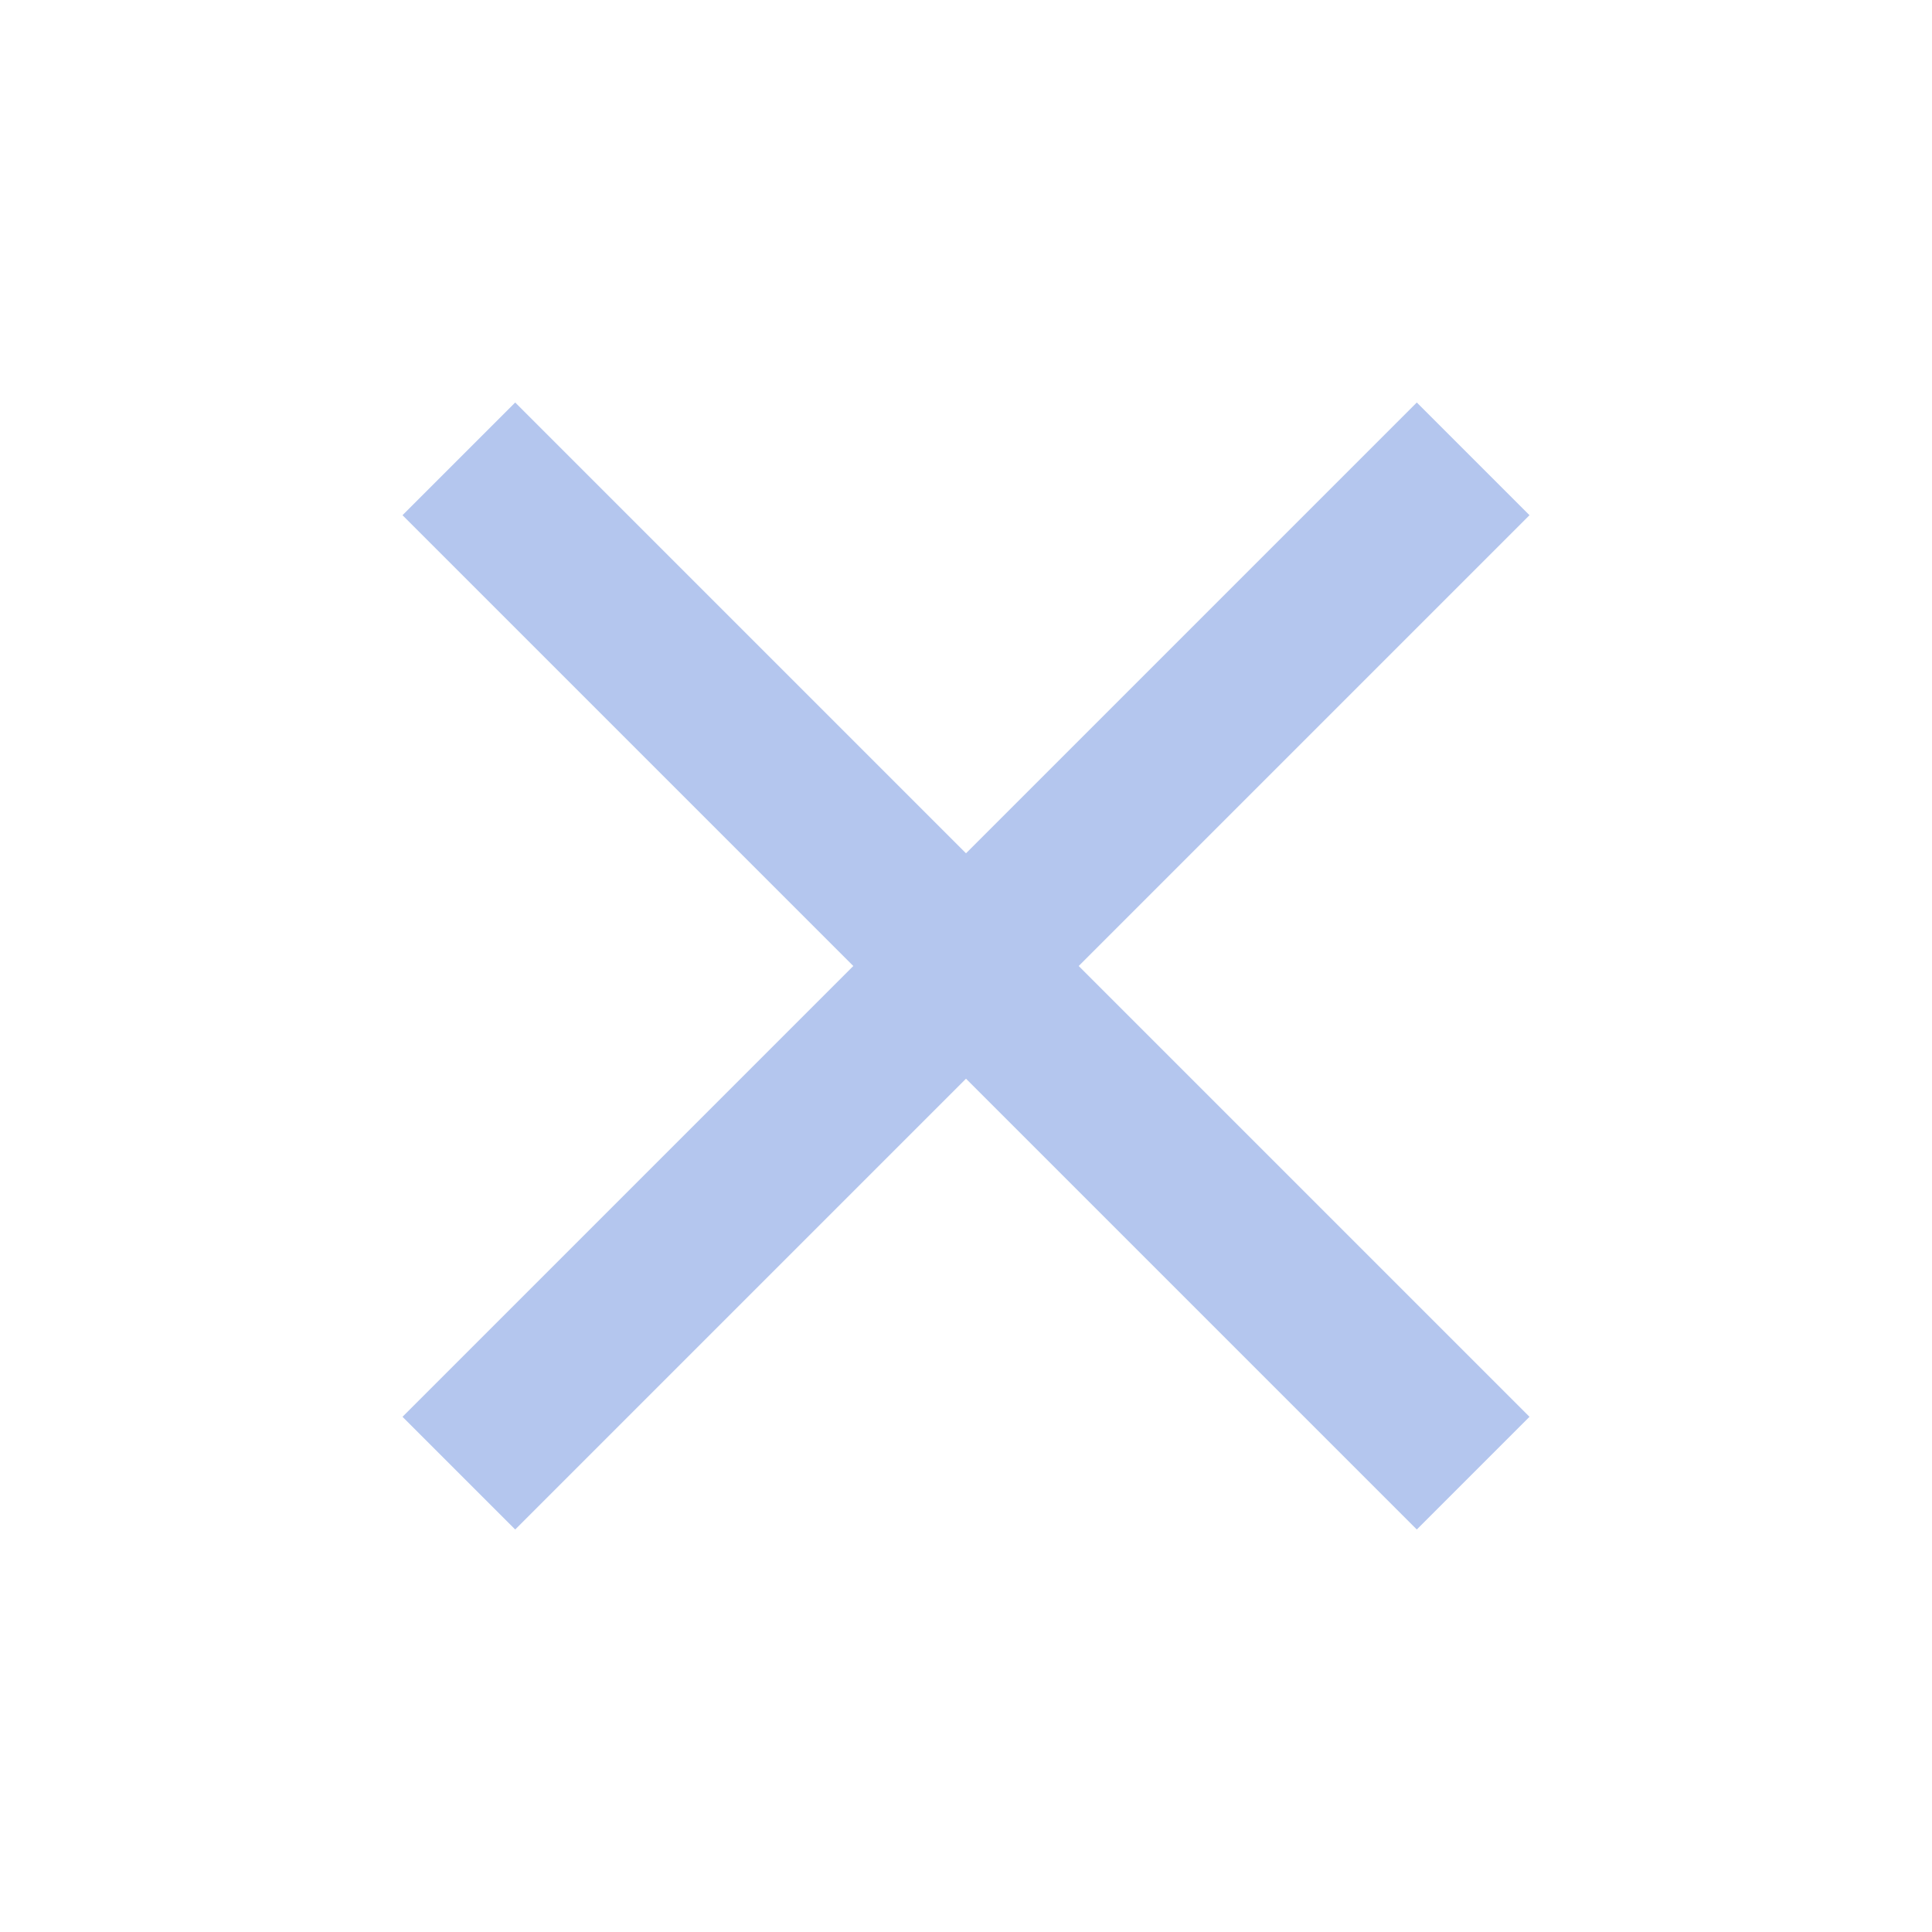
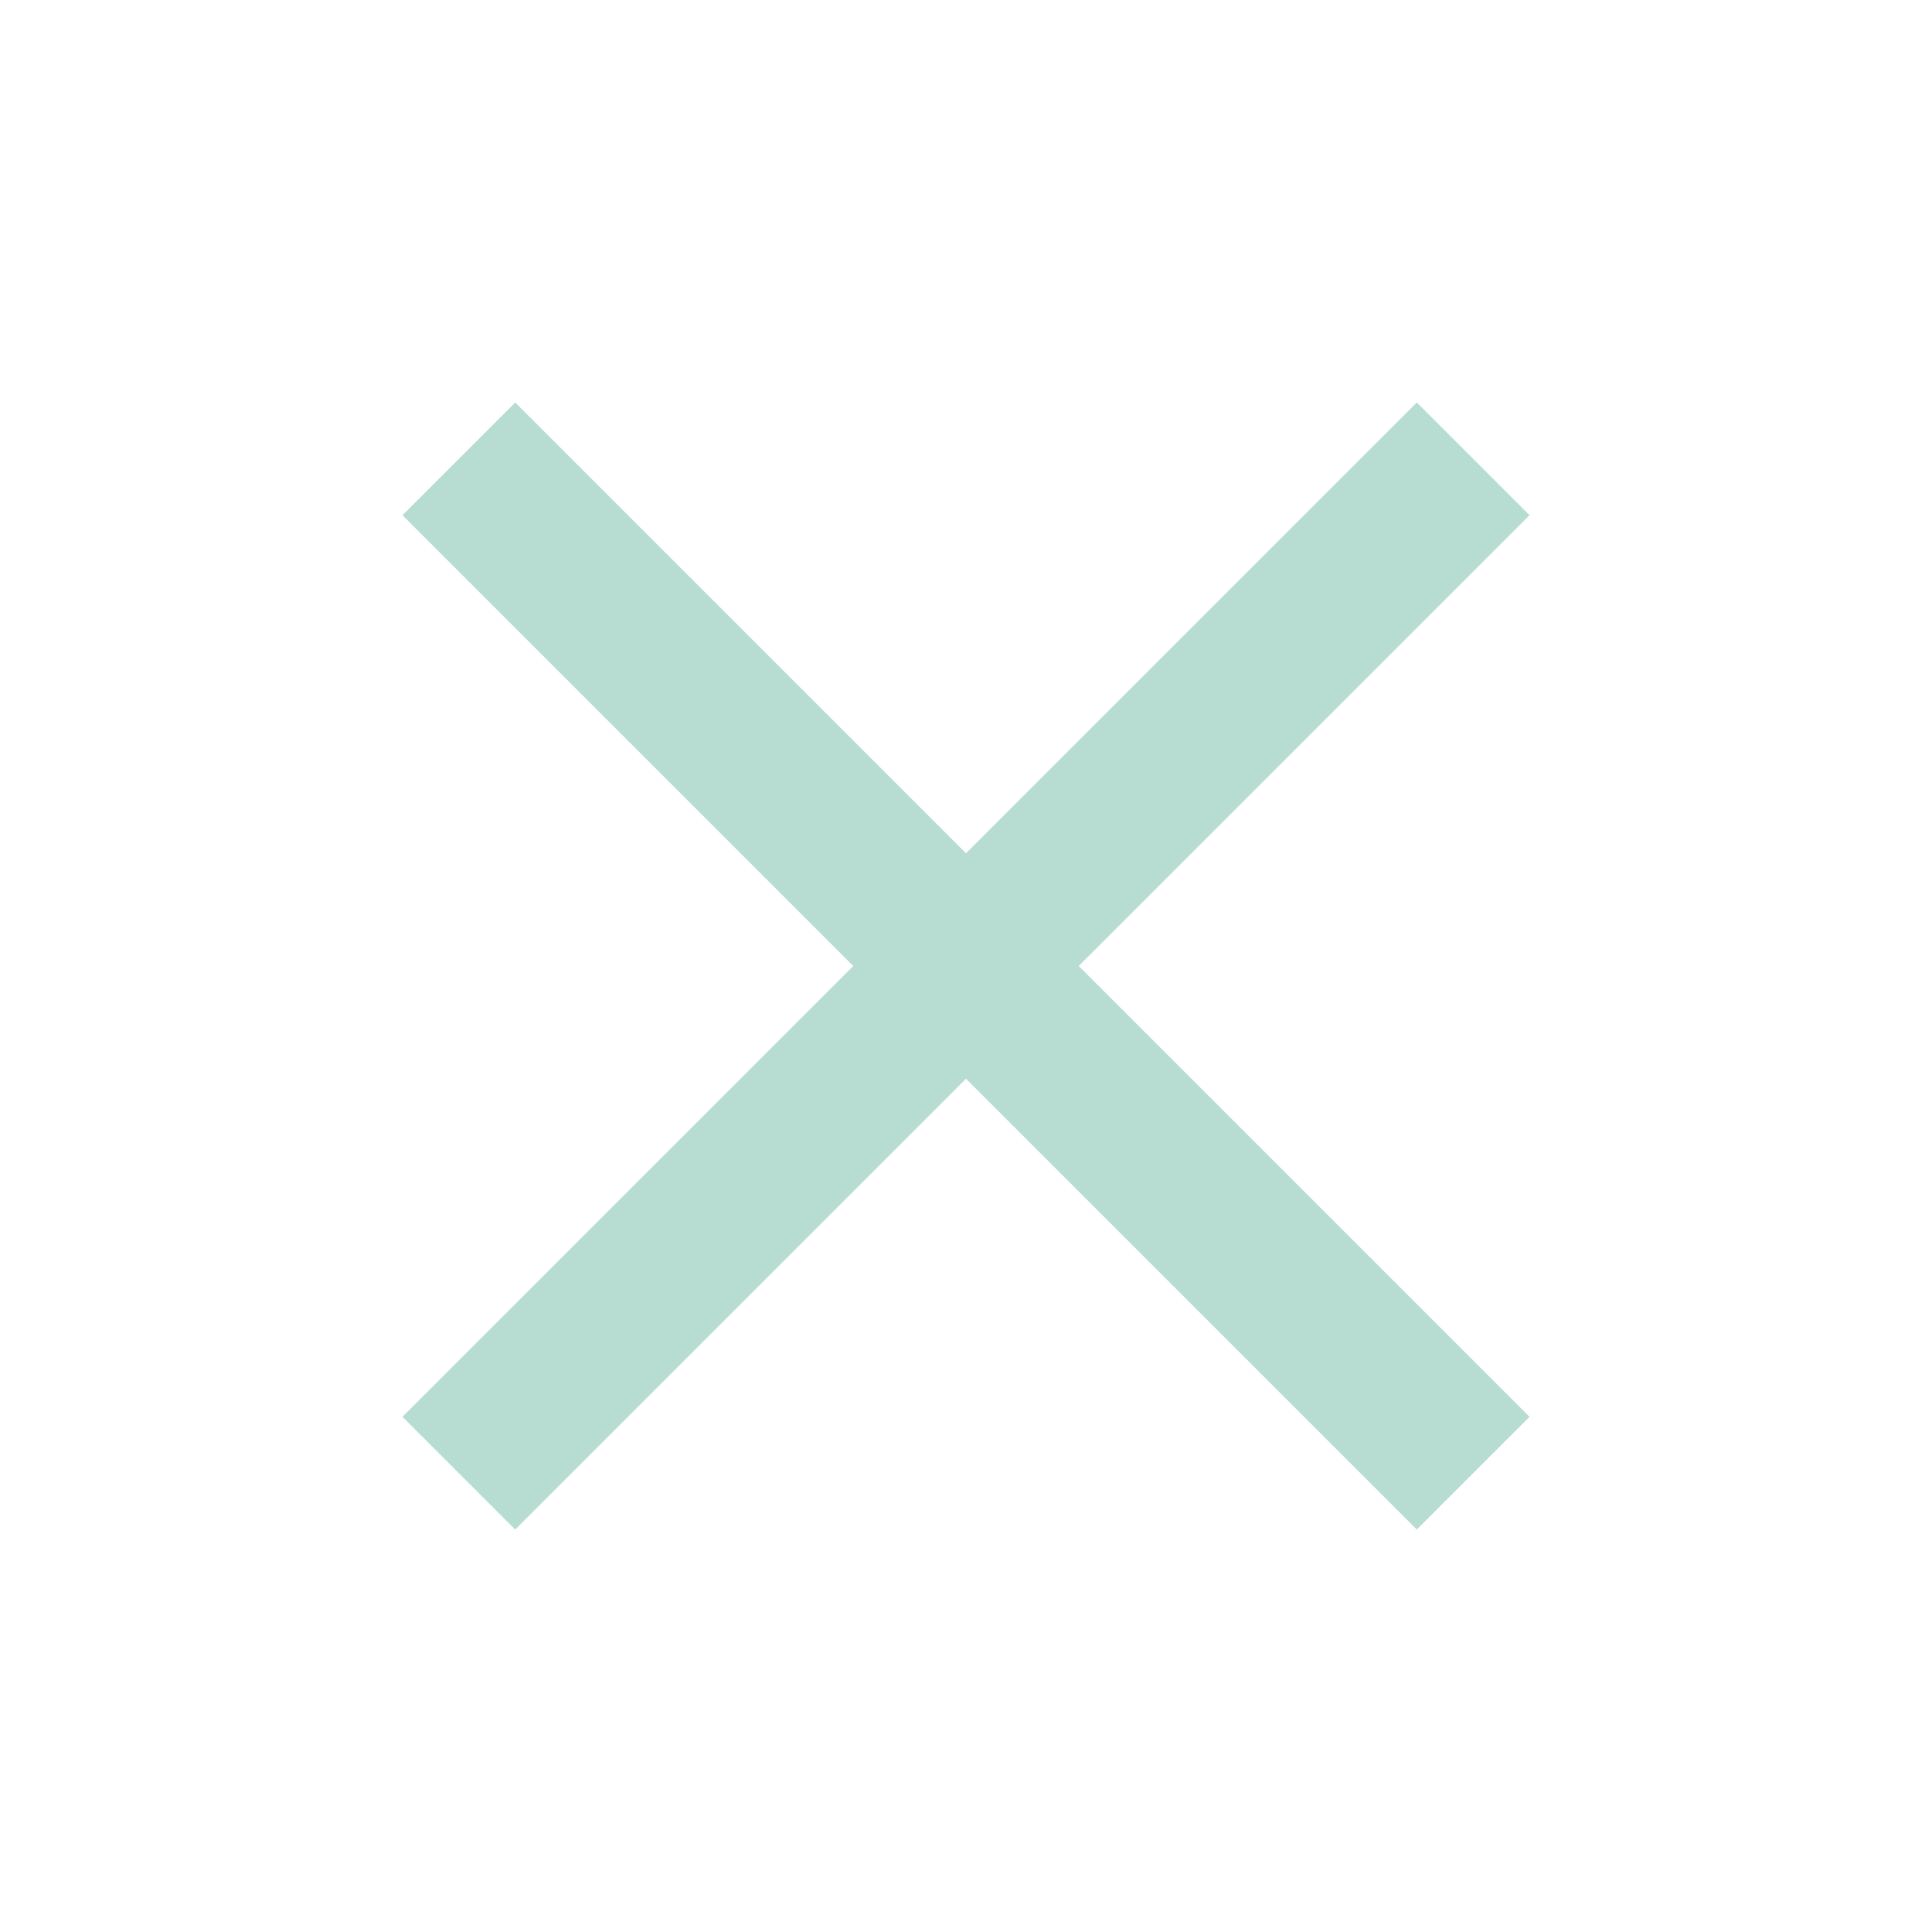
- <svg xmlns="http://www.w3.org/2000/svg" height="24px" viewBox="0 -960 960 960" width="24px" fill="#b4c6ee">
+ <svg xmlns="http://www.w3.org/2000/svg" height="24px" viewBox="0 -960 960 960" width="24px" fill="#B7DCD1">
  <path d="m256-200-56-56 224-224-224-224 56-56 224 224 224-224 56 56-224 224 224 224-56 56-224-224-224 224Z" />
</svg>
